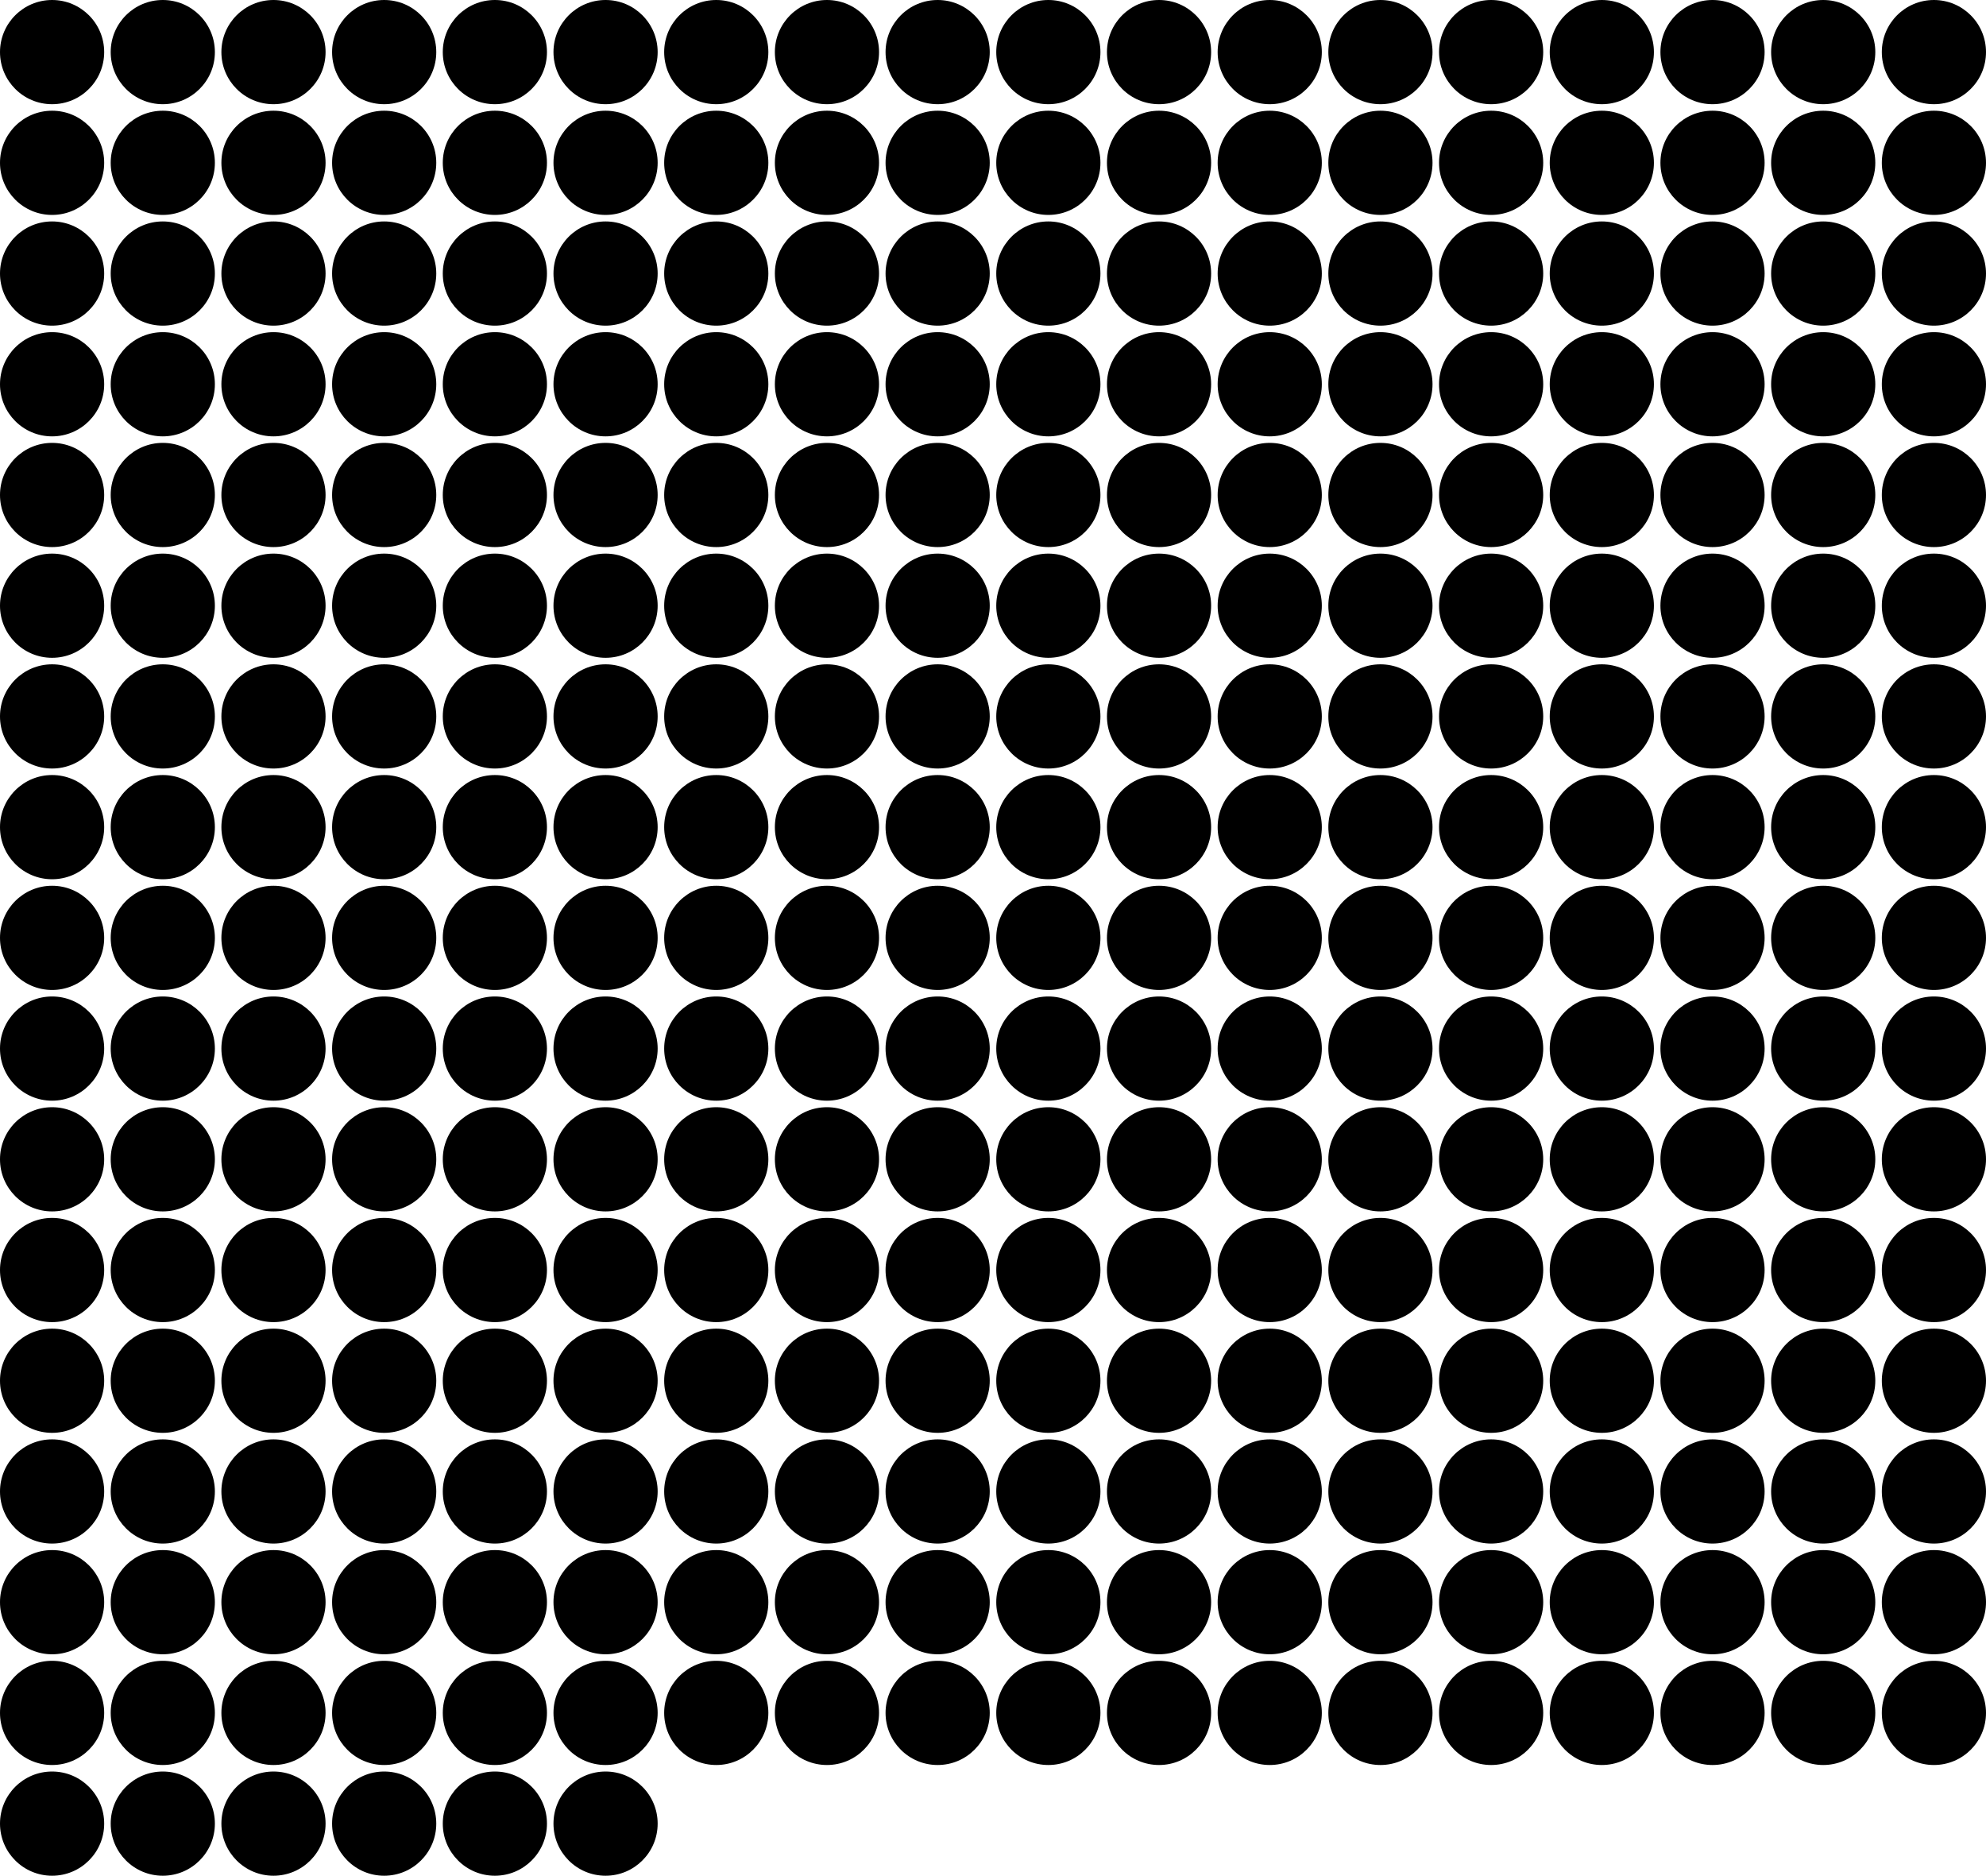
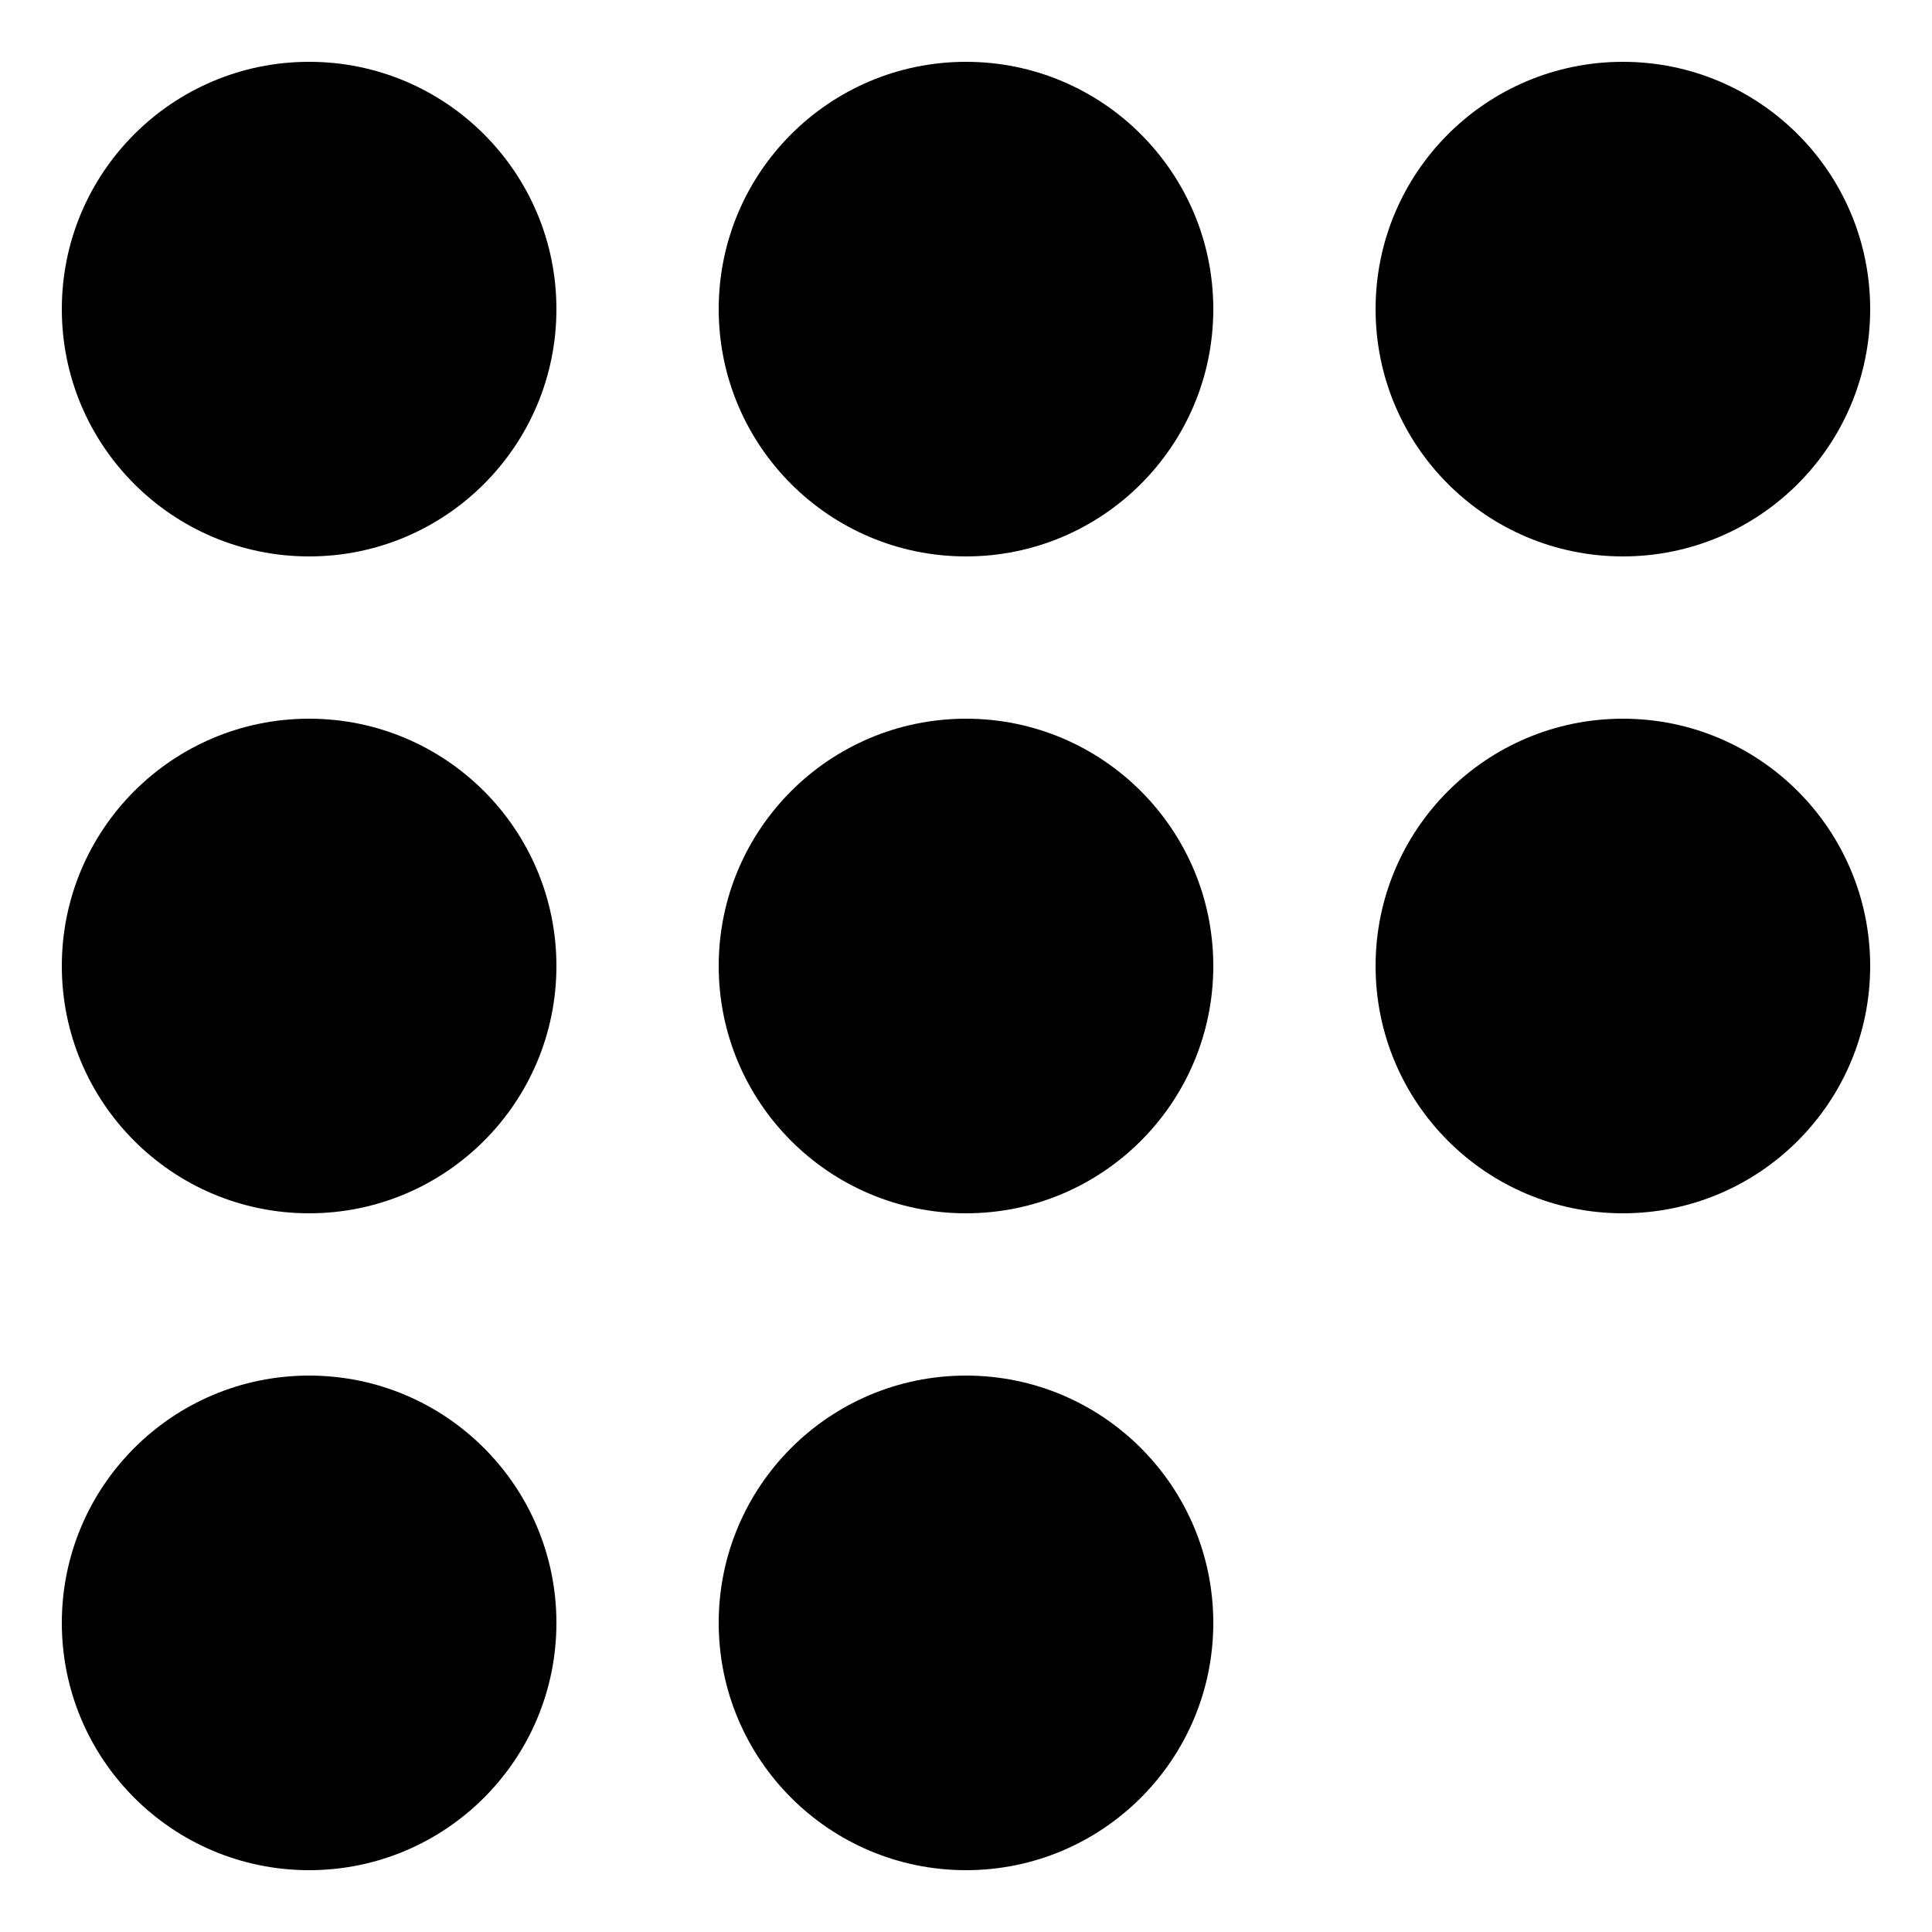
- <svg xmlns="http://www.w3.org/2000/svg" id="graph_svg" class="" viewBox="0 0 610 576">
-   <circle id="node_0" cx="16" cy="16" r="16" />
-   <circle id="node_1" cx="50" cy="16" r="16" />
-   <circle id="node_2" cx="84" cy="16" r="16" />
-   <circle id="node_3" cx="118" cy="16" r="16" />
-   <circle id="node_4" cx="152" cy="16" r="16" />
-   <circle id="node_5" cx="186" cy="16" r="16" />
-   <circle id="node_6" cx="220" cy="16" r="16" />
-   <circle id="node_7" cx="254" cy="16" r="16" />
-   <circle id="node_8" cx="288" cy="16" r="16" />
-   <circle id="node_9" cx="322" cy="16" r="16" />
-   <circle id="node_10" cx="356" cy="16" r="16" />
-   <circle id="node_11" cx="390" cy="16" r="16" />
-   <circle id="node_12" cx="424" cy="16" r="16" />
-   <circle id="node_13" cx="458" cy="16" r="16" />
-   <circle id="node_14" cx="492" cy="16" r="16" />
-   <circle id="node_15" cx="526" cy="16" r="16" />
-   <circle id="node_16" cx="560" cy="16" r="16" />
-   <circle id="node_17" cx="594" cy="16" r="16" />
-   <circle id="node_18" cx="16" cy="50" r="16" />
-   <circle id="node_19" cx="50" cy="50" r="16" />
-   <circle id="node_20" cx="84" cy="50" r="16" />
-   <circle id="node_21" cx="118" cy="50" r="16" />
-   <circle id="node_22" cx="152" cy="50" r="16" />
-   <circle id="node_23" cx="186" cy="50" r="16" />
-   <circle id="node_24" cx="220" cy="50" r="16" />
-   <circle id="node_25" cx="254" cy="50" r="16" />
-   <circle id="node_26" cx="288" cy="50" r="16" />
-   <circle id="node_27" cx="322" cy="50" r="16" />
-   <circle id="node_28" cx="356" cy="50" r="16" />
-   <circle id="node_29" cx="390" cy="50" r="16" />
-   <circle id="node_30" cx="424" cy="50" r="16" />
-   <circle id="node_31" cx="458" cy="50" r="16" />
-   <circle id="node_32" cx="492" cy="50" r="16" />
-   <circle id="node_33" cx="526" cy="50" r="16" />
-   <circle id="node_34" cx="560" cy="50" r="16" />
-   <circle id="node_35" cx="594" cy="50" r="16" />
-   <circle id="node_36" cx="16" cy="84" r="16" />
-   <circle id="node_37" cx="50" cy="84" r="16" />
-   <circle id="node_38" cx="84" cy="84" r="16" />
-   <circle id="node_39" cx="118" cy="84" r="16" />
-   <circle id="node_40" cx="152" cy="84" r="16" />
-   <circle id="node_41" cx="186" cy="84" r="16" />
-   <circle id="node_42" cx="220" cy="84" r="16" />
-   <circle id="node_43" cx="254" cy="84" r="16" />
-   <circle id="node_44" cx="288" cy="84" r="16" />
-   <circle id="node_45" cx="322" cy="84" r="16" />
-   <circle id="node_46" cx="356" cy="84" r="16" />
-   <circle id="node_47" cx="390" cy="84" r="16" />
-   <circle id="node_48" cx="424" cy="84" r="16" />
-   <circle id="node_49" cx="458" cy="84" r="16" />
-   <circle id="node_50" cx="492" cy="84" r="16" />
-   <circle id="node_51" cx="526" cy="84" r="16" />
-   <circle id="node_52" cx="560" cy="84" r="16" />
-   <circle id="node_53" cx="594" cy="84" r="16" />
-   <circle id="node_54" cx="16" cy="118" r="16" />
-   <circle id="node_55" cx="50" cy="118" r="16" />
-   <circle id="node_56" cx="84" cy="118" r="16" />
-   <circle id="node_57" cx="118" cy="118" r="16" />
-   <circle id="node_58" cx="152" cy="118" r="16" />
-   <circle id="node_59" cx="186" cy="118" r="16" />
-   <circle id="node_60" cx="220" cy="118" r="16" />
-   <circle id="node_61" cx="254" cy="118" r="16" />
-   <circle id="node_62" cx="288" cy="118" r="16" />
-   <circle id="node_63" cx="322" cy="118" r="16" />
-   <circle id="node_64" cx="356" cy="118" r="16" />
-   <circle id="node_65" cx="390" cy="118" r="16" />
-   <circle id="node_66" cx="424" cy="118" r="16" />
-   <circle id="node_67" cx="458" cy="118" r="16" />
-   <circle id="node_68" cx="492" cy="118" r="16" />
-   <circle id="node_69" cx="526" cy="118" r="16" />
-   <circle id="node_70" cx="560" cy="118" r="16" />
-   <circle id="node_71" cx="594" cy="118" r="16" />
-   <circle id="node_72" cx="16" cy="152" r="16" />
-   <circle id="node_73" cx="50" cy="152" r="16" />
-   <circle id="node_74" cx="84" cy="152" r="16" />
-   <circle id="node_75" cx="118" cy="152" r="16" />
-   <circle id="node_76" cx="152" cy="152" r="16" />
-   <circle id="node_77" cx="186" cy="152" r="16" />
-   <circle id="node_78" cx="220" cy="152" r="16" />
-   <circle id="node_79" cx="254" cy="152" r="16" />
-   <circle id="node_80" cx="288" cy="152" r="16" />
-   <circle id="node_81" cx="322" cy="152" r="16" />
-   <circle id="node_82" cx="356" cy="152" r="16" />
-   <circle id="node_83" cx="390" cy="152" r="16" />
-   <circle id="node_84" cx="424" cy="152" r="16" />
-   <circle id="node_85" cx="458" cy="152" r="16" />
-   <circle id="node_86" cx="492" cy="152" r="16" />
-   <circle id="node_87" cx="526" cy="152" r="16" />
-   <circle id="node_88" cx="560" cy="152" r="16" />
-   <circle id="node_89" cx="594" cy="152" r="16" />
-   <circle id="node_90" cx="16" cy="186" r="16" />
-   <circle id="node_91" cx="50" cy="186" r="16" />
-   <circle id="node_92" cx="84" cy="186" r="16" />
-   <circle id="node_93" cx="118" cy="186" r="16" />
-   <circle id="node_94" cx="152" cy="186" r="16" />
-   <circle id="node_95" cx="186" cy="186" r="16" />
-   <circle id="node_96" cx="220" cy="186" r="16" />
-   <circle id="node_97" cx="254" cy="186" r="16" />
-   <circle id="node_98" cx="288" cy="186" r="16" />
-   <circle id="node_99" cx="322" cy="186" r="16" />
-   <circle id="node_100" cx="356" cy="186" r="16" />
-   <circle id="node_101" cx="390" cy="186" r="16" />
-   <circle id="node_102" cx="424" cy="186" r="16" />
-   <circle id="node_103" cx="458" cy="186" r="16" />
-   <circle id="node_104" cx="492" cy="186" r="16" />
-   <circle id="node_105" cx="526" cy="186" r="16" />
-   <circle id="node_106" cx="560" cy="186" r="16" />
-   <circle id="node_107" cx="594" cy="186" r="16" />
-   <circle id="node_108" cx="16" cy="220" r="16" />
-   <circle id="node_109" cx="50" cy="220" r="16" />
-   <circle id="node_110" cx="84" cy="220" r="16" />
-   <circle id="node_111" cx="118" cy="220" r="16" />
-   <circle id="node_112" cx="152" cy="220" r="16" />
-   <circle id="node_113" cx="186" cy="220" r="16" />
-   <circle id="node_114" cx="220" cy="220" r="16" />
-   <circle id="node_115" cx="254" cy="220" r="16" />
-   <circle id="node_116" cx="288" cy="220" r="16" />
-   <circle id="node_117" cx="322" cy="220" r="16" />
-   <circle id="node_118" cx="356" cy="220" r="16" />
-   <circle id="node_119" cx="390" cy="220" r="16" />
-   <circle id="node_120" cx="424" cy="220" r="16" />
-   <circle id="node_121" cx="458" cy="220" r="16" />
-   <circle id="node_122" cx="492" cy="220" r="16" />
-   <circle id="node_123" cx="526" cy="220" r="16" />
-   <circle id="node_124" cx="560" cy="220" r="16" />
-   <circle id="node_125" cx="594" cy="220" r="16" />
-   <circle id="node_126" cx="16" cy="254" r="16" />
-   <circle id="node_127" cx="50" cy="254" r="16" />
-   <circle id="node_128" cx="84" cy="254" r="16" />
-   <circle id="node_129" cx="118" cy="254" r="16" />
-   <circle id="node_130" cx="152" cy="254" r="16" />
-   <circle id="node_131" cx="186" cy="254" r="16" />
-   <circle id="node_132" cx="220" cy="254" r="16" />
-   <circle id="node_133" cx="254" cy="254" r="16" />
-   <circle id="node_134" cx="288" cy="254" r="16" />
-   <circle id="node_135" cx="322" cy="254" r="16" />
-   <circle id="node_136" cx="356" cy="254" r="16" />
-   <circle id="node_137" cx="390" cy="254" r="16" />
-   <circle id="node_138" cx="424" cy="254" r="16" />
-   <circle id="node_139" cx="458" cy="254" r="16" />
-   <circle id="node_140" cx="492" cy="254" r="16" />
-   <circle id="node_141" cx="526" cy="254" r="16" />
-   <circle id="node_142" cx="560" cy="254" r="16" />
-   <circle id="node_143" cx="594" cy="254" r="16" />
-   <circle id="node_144" cx="16" cy="288" r="16" />
-   <circle id="node_145" cx="50" cy="288" r="16" />
-   <circle id="node_146" cx="84" cy="288" r="16" />
-   <circle id="node_147" cx="118" cy="288" r="16" />
-   <circle id="node_148" cx="152" cy="288" r="16" />
-   <circle id="node_149" cx="186" cy="288" r="16" />
-   <circle id="node_150" cx="220" cy="288" r="16" />
-   <circle id="node_151" cx="254" cy="288" r="16" />
-   <circle id="node_152" cx="288" cy="288" r="16" />
-   <circle id="node_153" cx="322" cy="288" r="16" />
-   <circle id="node_154" cx="356" cy="288" r="16" />
-   <circle id="node_155" cx="390" cy="288" r="16" />
-   <circle id="node_156" cx="424" cy="288" r="16" />
-   <circle id="node_157" cx="458" cy="288" r="16" />
-   <circle id="node_158" cx="492" cy="288" r="16" />
-   <circle id="node_159" cx="526" cy="288" r="16" />
-   <circle id="node_160" cx="560" cy="288" r="16" />
-   <circle id="node_161" cx="594" cy="288" r="16" />
-   <circle id="node_162" cx="16" cy="322" r="16" />
-   <circle id="node_163" cx="50" cy="322" r="16" />
-   <circle id="node_164" cx="84" cy="322" r="16" />
-   <circle id="node_165" cx="118" cy="322" r="16" />
-   <circle id="node_166" cx="152" cy="322" r="16" />
-   <circle id="node_167" cx="186" cy="322" r="16" />
-   <circle id="node_168" cx="220" cy="322" r="16" />
-   <circle id="node_169" cx="254" cy="322" r="16" />
-   <circle id="node_170" cx="288" cy="322" r="16" />
-   <circle id="node_171" cx="322" cy="322" r="16" />
-   <circle id="node_172" cx="356" cy="322" r="16" />
-   <circle id="node_173" cx="390" cy="322" r="16" />
-   <circle id="node_174" cx="424" cy="322" r="16" />
-   <circle id="node_175" cx="458" cy="322" r="16" />
-   <circle id="node_176" cx="492" cy="322" r="16" />
-   <circle id="node_177" cx="526" cy="322" r="16" />
-   <circle id="node_178" cx="560" cy="322" r="16" />
-   <circle id="node_179" cx="594" cy="322" r="16" />
-   <circle id="node_180" cx="16" cy="356" r="16" />
-   <circle id="node_181" cx="50" cy="356" r="16" />
-   <circle id="node_182" cx="84" cy="356" r="16" />
-   <circle id="node_183" cx="118" cy="356" r="16" />
-   <circle id="node_184" cx="152" cy="356" r="16" />
-   <circle id="node_185" cx="186" cy="356" r="16" />
-   <circle id="node_186" cx="220" cy="356" r="16" />
-   <circle id="node_187" cx="254" cy="356" r="16" />
-   <circle id="node_188" cx="288" cy="356" r="16" />
-   <circle id="node_189" cx="322" cy="356" r="16" />
-   <circle id="node_190" cx="356" cy="356" r="16" />
-   <circle id="node_191" cx="390" cy="356" r="16" />
-   <circle id="node_192" cx="424" cy="356" r="16" />
-   <circle id="node_193" cx="458" cy="356" r="16" />
-   <circle id="node_194" cx="492" cy="356" r="16" />
-   <circle id="node_195" cx="526" cy="356" r="16" />
-   <circle id="node_196" cx="560" cy="356" r="16" />
-   <circle id="node_197" cx="594" cy="356" r="16" />
-   <circle id="node_198" cx="16" cy="390" r="16" />
-   <circle id="node_199" cx="50" cy="390" r="16" />
-   <circle id="node_200" cx="84" cy="390" r="16" />
-   <circle id="node_201" cx="118" cy="390" r="16" />
-   <circle id="node_202" cx="152" cy="390" r="16" />
-   <circle id="node_203" cx="186" cy="390" r="16" />
-   <circle id="node_204" cx="220" cy="390" r="16" />
-   <circle id="node_205" cx="254" cy="390" r="16" />
-   <circle id="node_206" cx="288" cy="390" r="16" />
-   <circle id="node_207" cx="322" cy="390" r="16" />
-   <circle id="node_208" cx="356" cy="390" r="16" />
-   <circle id="node_209" cx="390" cy="390" r="16" />
-   <circle id="node_210" cx="424" cy="390" r="16" />
-   <circle id="node_211" cx="458" cy="390" r="16" />
-   <circle id="node_212" cx="492" cy="390" r="16" />
-   <circle id="node_213" cx="526" cy="390" r="16" />
-   <circle id="node_214" cx="560" cy="390" r="16" />
-   <circle id="node_215" cx="594" cy="390" r="16" />
-   <circle id="node_216" cx="16" cy="424" r="16" />
-   <circle id="node_217" cx="50" cy="424" r="16" />
-   <circle id="node_218" cx="84" cy="424" r="16" />
-   <circle id="node_219" cx="118" cy="424" r="16" />
-   <circle id="node_220" cx="152" cy="424" r="16" />
-   <circle id="node_221" cx="186" cy="424" r="16" />
-   <circle id="node_222" cx="220" cy="424" r="16" />
-   <circle id="node_223" cx="254" cy="424" r="16" />
-   <circle id="node_224" cx="288" cy="424" r="16" />
-   <circle id="node_225" cx="322" cy="424" r="16" />
-   <circle id="node_226" cx="356" cy="424" r="16" />
-   <circle id="node_227" cx="390" cy="424" r="16" />
-   <circle id="node_228" cx="424" cy="424" r="16" />
-   <circle id="node_229" cx="458" cy="424" r="16" />
-   <circle id="node_230" cx="492" cy="424" r="16" />
-   <circle id="node_231" cx="526" cy="424" r="16" />
-   <circle id="node_232" cx="560" cy="424" r="16" />
-   <circle id="node_233" cx="594" cy="424" r="16" />
-   <circle id="node_234" cx="16" cy="458" r="16" />
-   <circle id="node_235" cx="50" cy="458" r="16" />
-   <circle id="node_236" cx="84" cy="458" r="16" />
-   <circle id="node_237" cx="118" cy="458" r="16" />
-   <circle id="node_238" cx="152" cy="458" r="16" />
-   <circle id="node_239" cx="186" cy="458" r="16" />
-   <circle id="node_240" cx="220" cy="458" r="16" />
-   <circle id="node_241" cx="254" cy="458" r="16" />
-   <circle id="node_242" cx="288" cy="458" r="16" />
-   <circle id="node_243" cx="322" cy="458" r="16" />
-   <circle id="node_244" cx="356" cy="458" r="16" />
-   <circle id="node_245" cx="390" cy="458" r="16" />
-   <circle id="node_246" cx="424" cy="458" r="16" />
-   <circle id="node_247" cx="458" cy="458" r="16" />
-   <circle id="node_248" cx="492" cy="458" r="16" />
-   <circle id="node_249" cx="526" cy="458" r="16" />
-   <circle id="node_250" cx="560" cy="458" r="16" />
-   <circle id="node_251" cx="594" cy="458" r="16" />
-   <circle id="node_252" cx="16" cy="492" r="16" />
-   <circle id="node_253" cx="50" cy="492" r="16" />
-   <circle id="node_254" cx="84" cy="492" r="16" />
-   <circle id="node_255" cx="118" cy="492" r="16" />
-   <circle id="node_256" cx="152" cy="492" r="16" />
-   <circle id="node_257" cx="186" cy="492" r="16" />
-   <circle id="node_258" cx="220" cy="492" r="16" />
-   <circle id="node_259" cx="254" cy="492" r="16" />
-   <circle id="node_260" cx="288" cy="492" r="16" />
-   <circle id="node_261" cx="322" cy="492" r="16" />
-   <circle id="node_262" cx="356" cy="492" r="16" />
-   <circle id="node_263" cx="390" cy="492" r="16" />
-   <circle id="node_264" cx="424" cy="492" r="16" />
-   <circle id="node_265" cx="458" cy="492" r="16" />
-   <circle id="node_266" cx="492" cy="492" r="16" />
-   <circle id="node_267" cx="526" cy="492" r="16" />
-   <circle id="node_268" cx="560" cy="492" r="16" />
-   <circle id="node_269" cx="594" cy="492" r="16" />
-   <circle id="node_270" cx="16" cy="526" r="16" />
-   <circle id="node_271" cx="50" cy="526" r="16" />
-   <circle id="node_272" cx="84" cy="526" r="16" />
-   <circle id="node_273" cx="118" cy="526" r="16" />
-   <circle id="node_274" cx="152" cy="526" r="16" />
-   <circle id="node_275" cx="186" cy="526" r="16" />
-   <circle id="node_276" cx="220" cy="526" r="16" />
-   <circle id="node_277" cx="254" cy="526" r="16" />
-   <circle id="node_278" cx="288" cy="526" r="16" />
-   <circle id="node_279" cx="322" cy="526" r="16" />
-   <circle id="node_280" cx="356" cy="526" r="16" />
-   <circle id="node_281" cx="390" cy="526" r="16" />
-   <circle id="node_282" cx="424" cy="526" r="16" />
-   <circle id="node_283" cx="458" cy="526" r="16" />
-   <circle id="node_284" cx="492" cy="526" r="16" />
-   <circle id="node_285" cx="526" cy="526" r="16" />
-   <circle id="node_286" cx="560" cy="526" r="16" />
-   <circle id="node_287" cx="594" cy="526" r="16" />
-   <circle id="node_288" cx="16" cy="560" r="16" />
-   <circle id="node_289" cx="50" cy="560" r="16" />
-   <circle id="node_290" cx="84" cy="560" r="16" />
-   <circle id="node_291" cx="118" cy="560" r="16" />
-   <circle id="node_292" cx="152" cy="560" r="16" />
-   <circle id="node_293" cx="186" cy="560" r="16" />
+ <svg xmlns="http://www.w3.org/2000/svg" id="graph_svg" class="" viewBox="0 0 100 100">
+   <circle id="node_0" cx="16" cy="16" r="12.8" />
+   <circle id="node_1" cx="50" cy="16" r="12.8" />
+   <circle id="node_2" cx="84" cy="16" r="12.8" />
+   <circle id="node_3" cx="16" cy="50" r="12.8" />
+   <circle id="node_4" cx="50" cy="50" r="12.8" />
+   <circle id="node_5" cx="84" cy="50" r="12.8" />
+   <circle id="node_6" cx="16" cy="84" r="12.8" />
+   <circle id="node_7" cx="50" cy="84" r="12.8" />
</svg>
